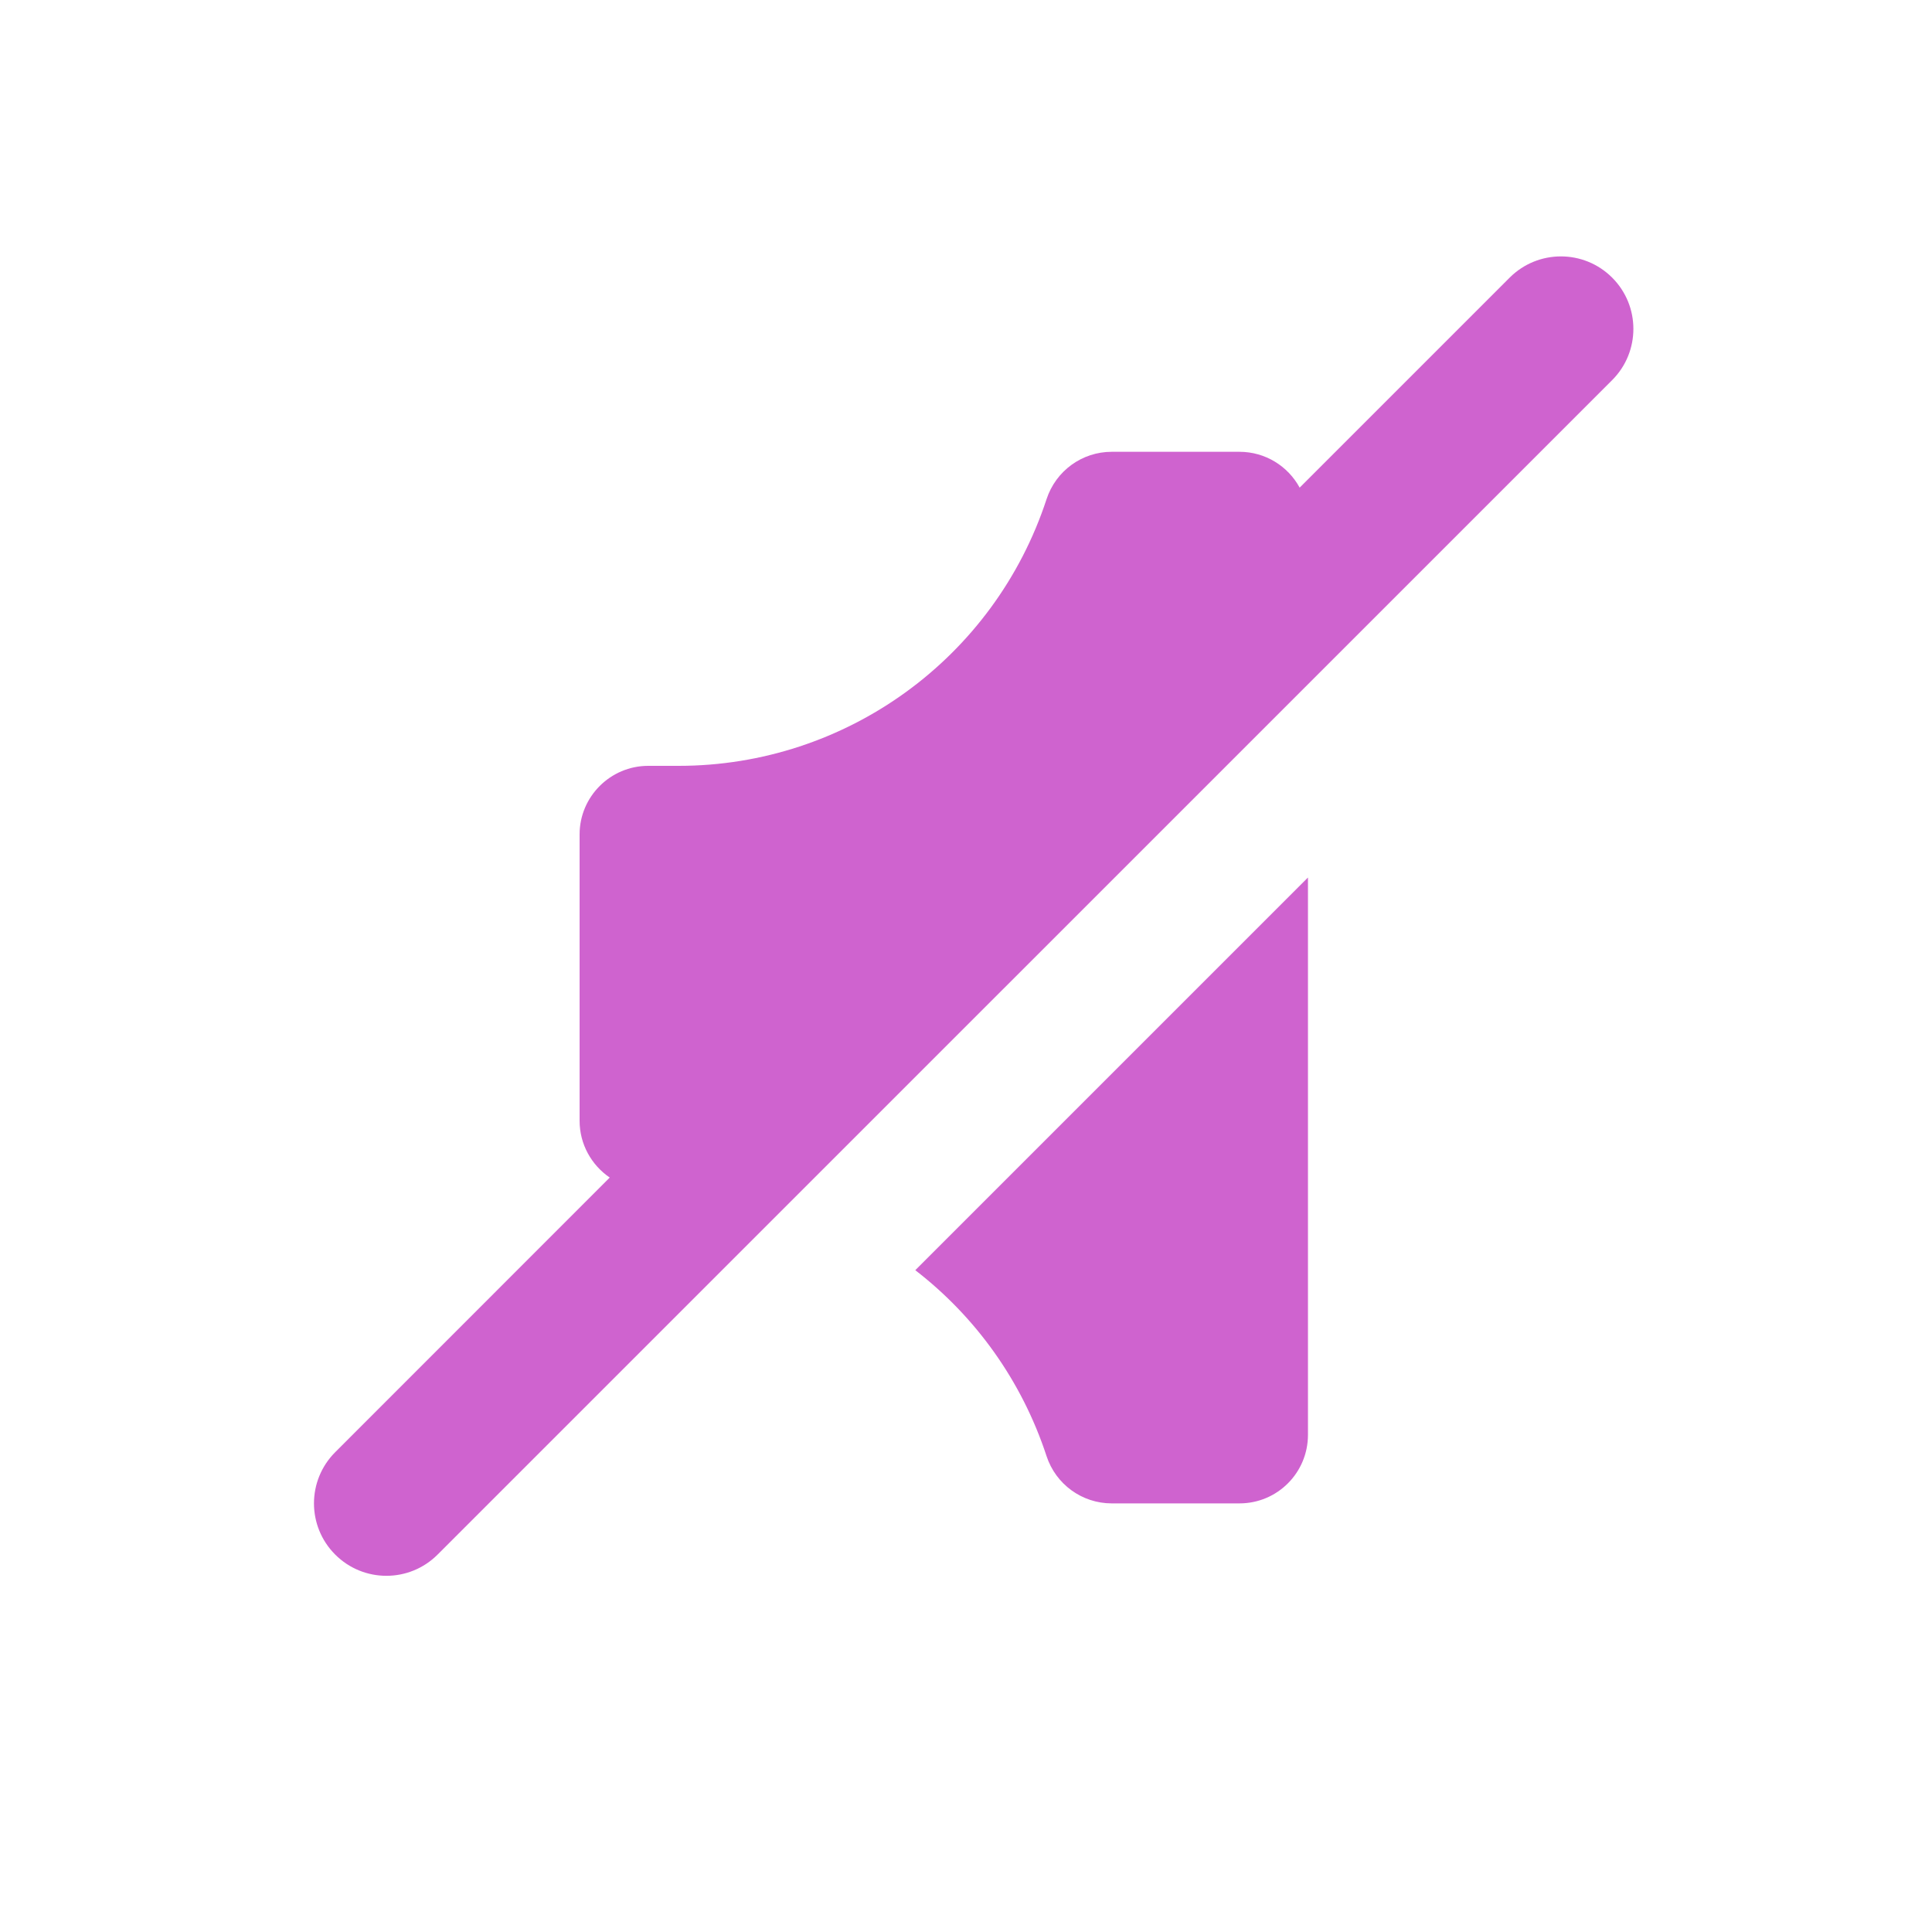
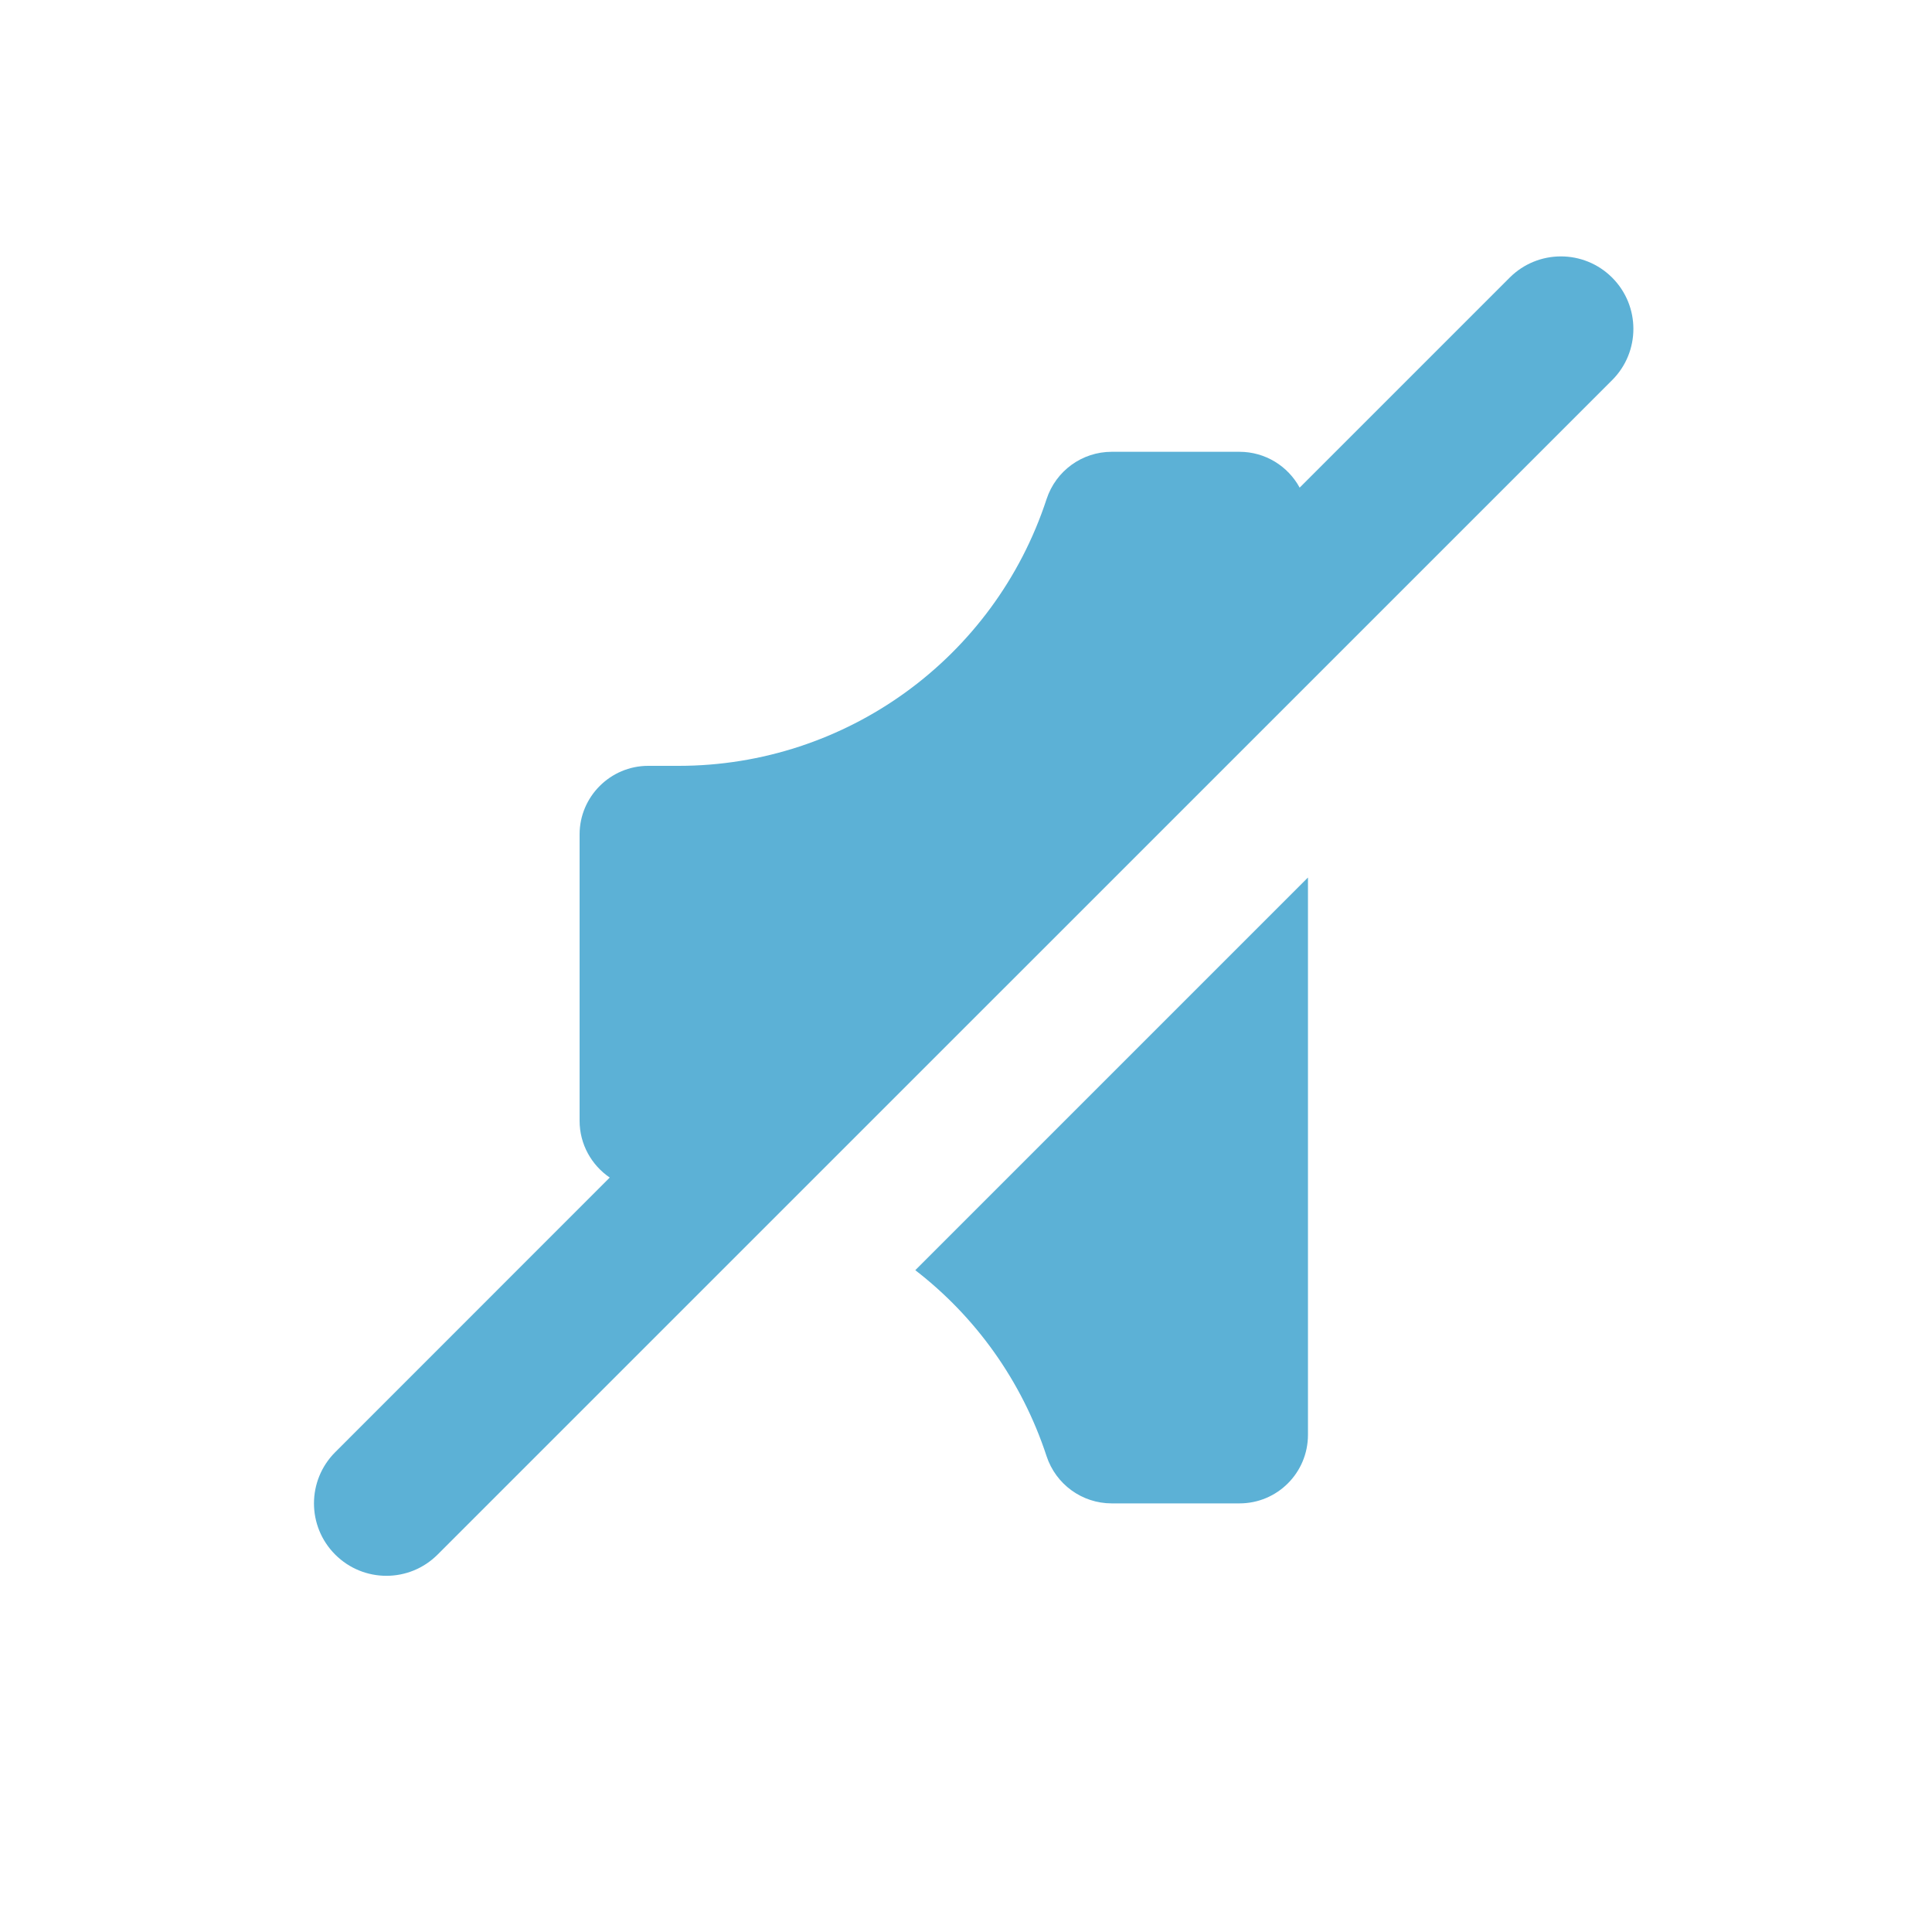
<svg xmlns="http://www.w3.org/2000/svg" width="20px" height="20px" viewBox="0 0 20 20" version="1.1">
  <g id="Sound/Effects/Mute" stroke="none" stroke-width="1" fill="none" fill-rule="evenodd">
-     <path fill="#CF63CF" d="M13.454,5.048 L15.628,2.874 C15.921,2.581 16.396,2.581 16.689,2.874 C16.982,3.167 16.982,3.642 16.689,3.935 L4.53,16.093 C4.237,16.386 3.763,16.386 3.47,16.093 C3.177,15.8 3.177,15.326 3.47,15.033 L6.312,12.19 C6.124,12.062 6,11.846 6,11.603 L6,8.637 C6,8.247 6.319,7.928 6.71,7.928 L7.025,7.928 C8.758,7.928 10.294,6.814 10.834,5.167 C10.93,4.874 11.202,4.677 11.508,4.677 L12.831,4.677 C13.1,4.677 13.334,4.827 13.454,5.048 Z M13.54,9.084 L13.54,14.853 C13.54,15.246 13.223,15.563 12.831,15.563 L11.508,15.563 C11.202,15.563 10.93,15.366 10.834,15.074 C10.577,14.291 10.096,13.628 9.475,13.149 L13.54,9.084 Z" id="path-1" />
+     <path fill="#5CB1D6" d="M13.454,5.048 L15.628,2.874 C15.921,2.581 16.396,2.581 16.689,2.874 C16.982,3.167 16.982,3.642 16.689,3.935 L4.53,16.093 C4.237,16.386 3.763,16.386 3.47,16.093 C3.177,15.8 3.177,15.326 3.47,15.033 L6.312,12.19 C6.124,12.062 6,11.846 6,11.603 L6,8.637 C6,8.247 6.319,7.928 6.71,7.928 L7.025,7.928 C8.758,7.928 10.294,6.814 10.834,5.167 C10.93,4.874 11.202,4.677 11.508,4.677 L12.831,4.677 C13.1,4.677 13.334,4.827 13.454,5.048 Z M13.54,9.084 L13.54,14.853 C13.54,15.246 13.223,15.563 12.831,15.563 L11.508,15.563 C11.202,15.563 10.93,15.366 10.834,15.074 C10.577,14.291 10.096,13.628 9.475,13.149 L13.54,9.084 Z" id="path-1" />
  </g>
</svg>
